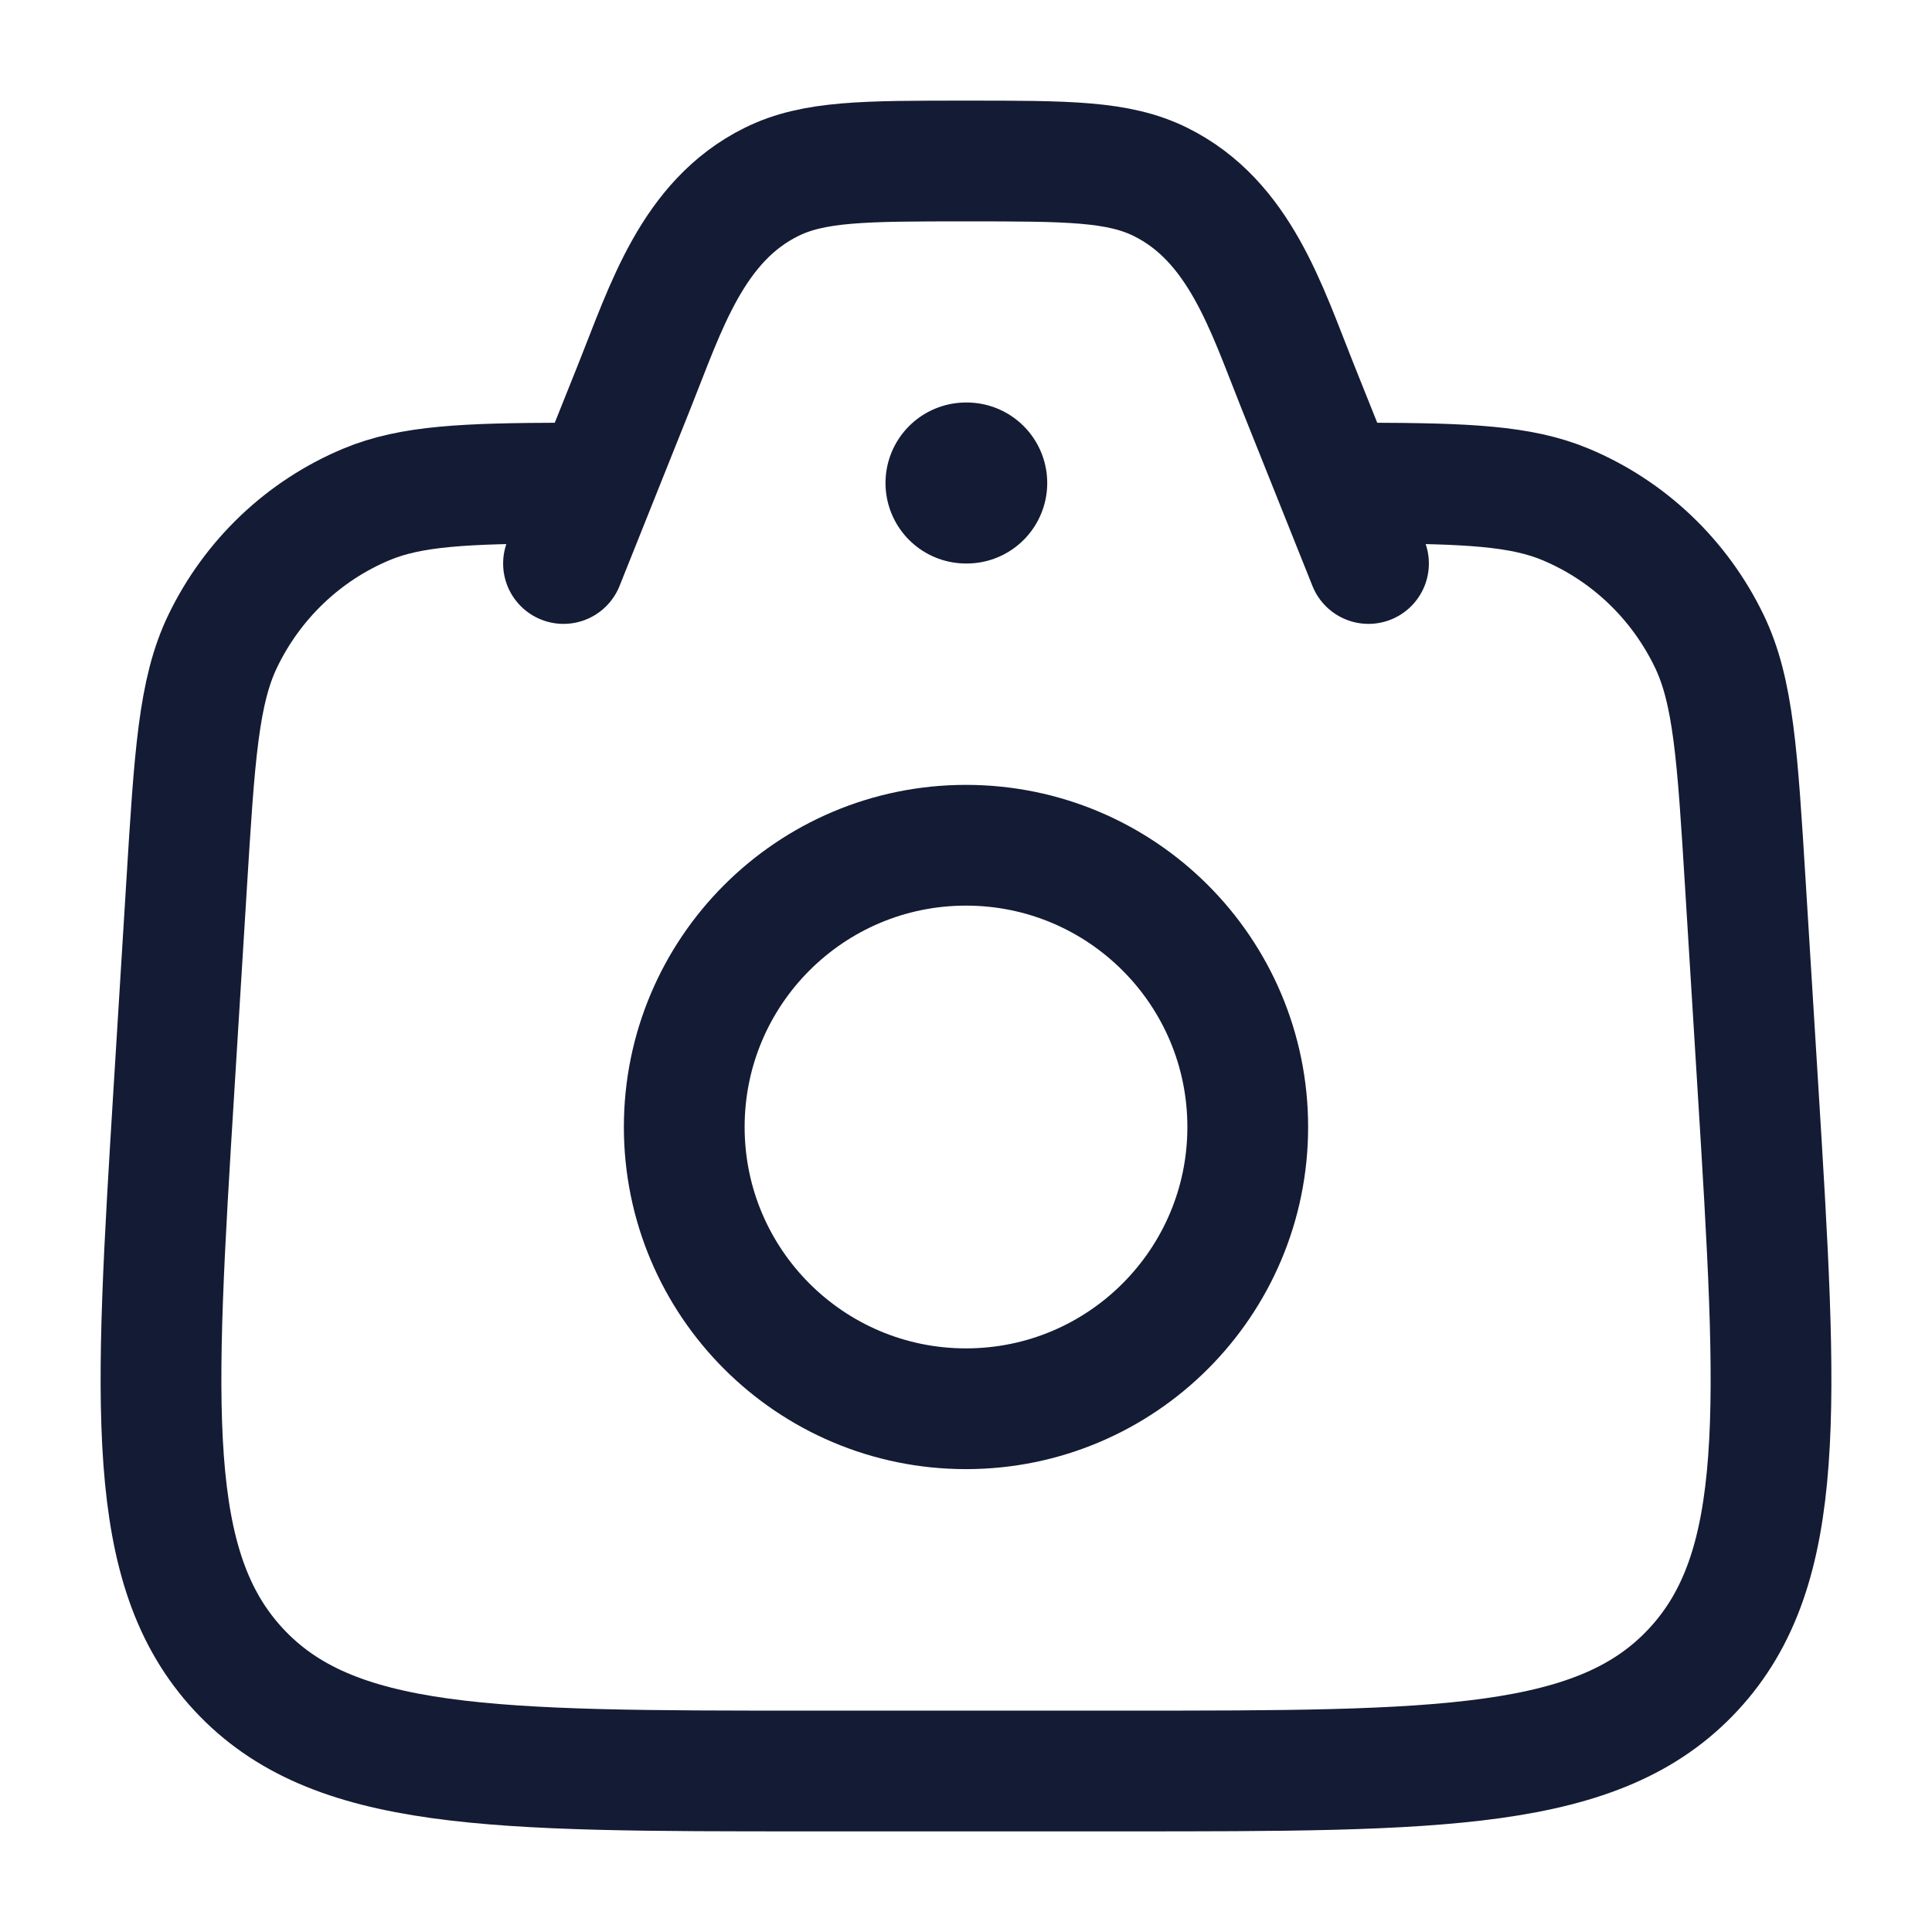
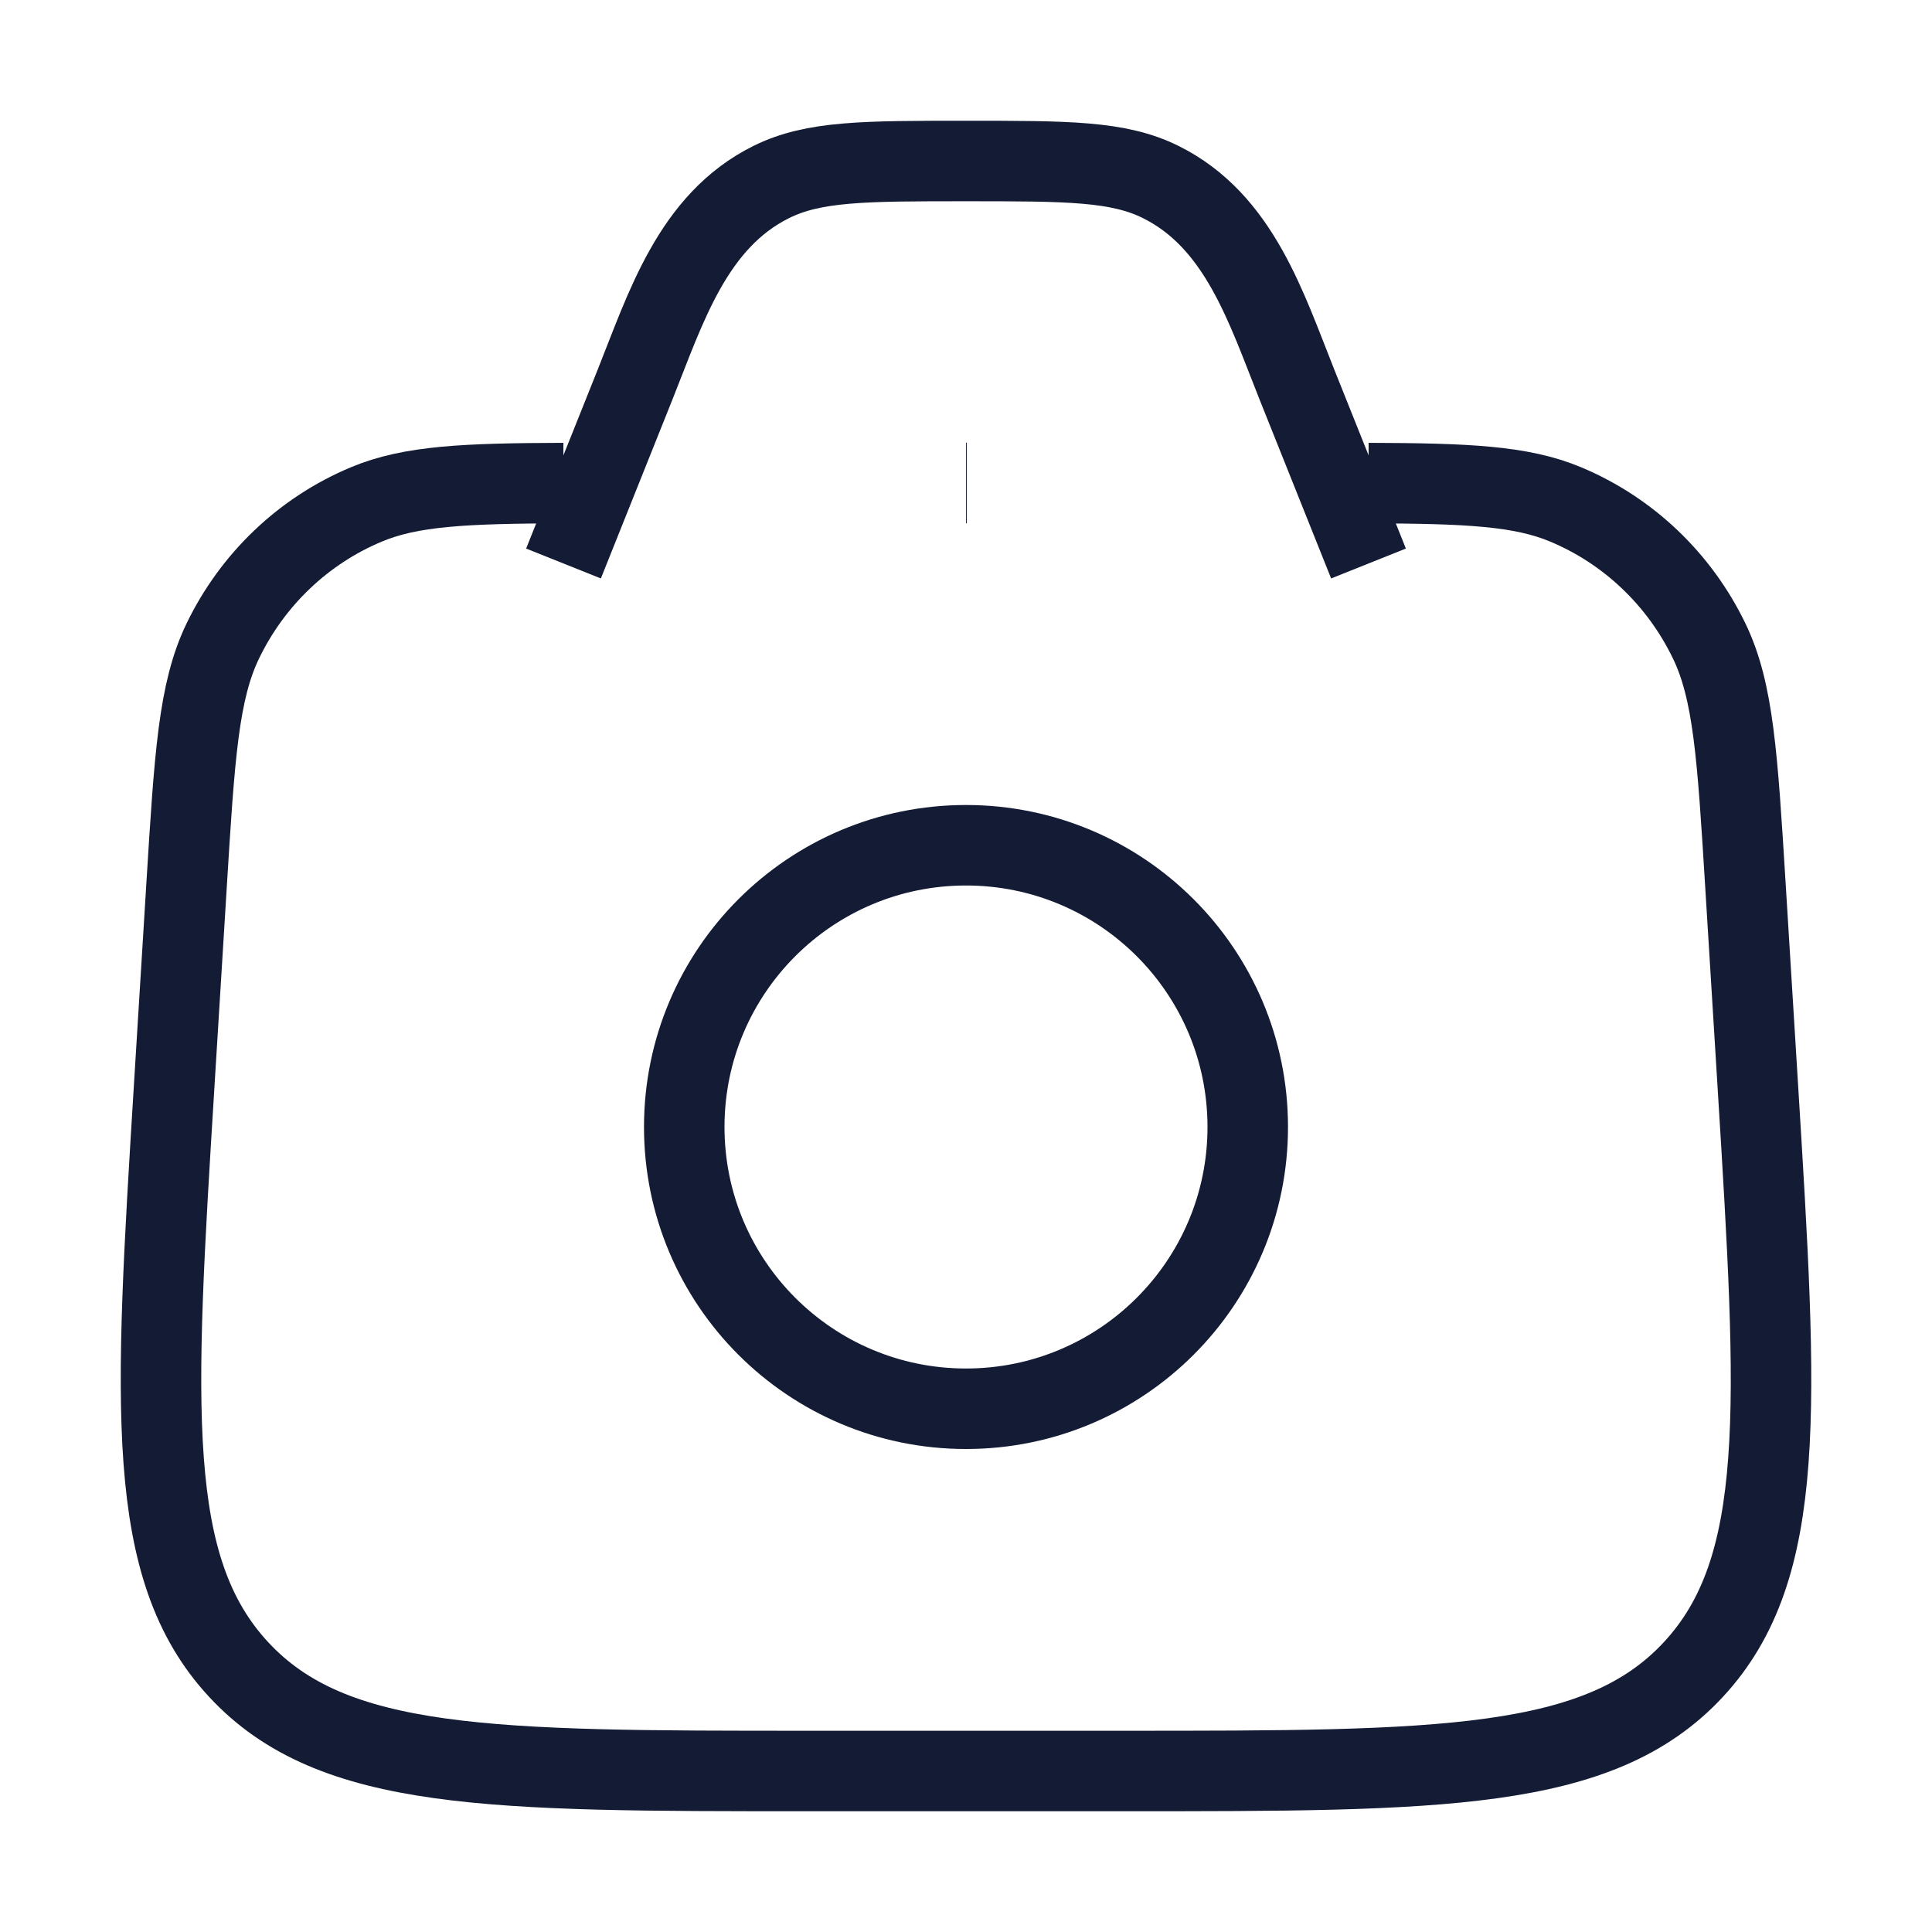
<svg xmlns="http://www.w3.org/2000/svg" width="24" height="24" viewBox="0 0 24 24" fill="none">
-   <path d="M7 6.001C5.779 6.005 5.104 6.034 4.549 6.267C3.771 6.593 3.138 7.196 2.768 7.962C2.466 8.587 2.417 9.388 2.318 10.991L2.163 13.501C1.917 17.486 1.795 19.478 2.964 20.739C4.133 22 6.103 22 10.042 22H13.958C17.898 22 19.867 22 21.036 20.739C22.206 19.478 22.083 17.486 21.837 13.501L21.682 10.991C21.583 9.388 21.534 8.587 21.232 7.962C20.862 7.196 20.229 6.593 19.451 6.267C18.896 6.034 18.221 6.005 17 6.001" stroke="#141B34" stroke-width="1.5" stroke-linecap="round" />
-   <path d="M17 7L16.114 4.785C15.732 3.83 15.399 2.746 14.417 2.26C13.892 2 13.262 2 12 2C10.738 2 10.108 2 9.583 2.26C8.601 2.746 8.268 3.83 7.886 4.785L7 7" stroke="#141B34" stroke-width="1.5" stroke-linecap="round" stroke-linejoin="round" />
-   <path d="M15.5 14C15.5 15.933 13.933 17.5 12 17.5C10.067 17.5 8.5 15.933 8.5 14C8.5 12.067 10.067 10.5 12 10.5C13.933 10.5 15.5 12.067 15.5 14Z" stroke="#141B34" stroke-width="1.5" />
-   <path d="M12 6H12.009" stroke="#141B34" stroke-width="2" stroke-linecap="round" stroke-linejoin="round" />
+   <path d="M7 6.001C5.779 6.005 5.104 6.034 4.549 6.267C3.771 6.593 3.138 7.196 2.768 7.962C2.466 8.587 2.417 9.388 2.318 10.991L2.163 13.501C1.917 17.486 1.795 19.478 2.964 20.739C4.133 22 6.103 22 10.042 22H13.958C17.898 22 19.867 22 21.036 20.739C22.206 19.478 22.083 17.486 21.837 13.501L21.682 10.991C21.583 9.388 21.534 8.587 21.232 7.962C20.862 7.196 20.229 6.593 19.451 6.267C18.896 6.034 18.221 6.005 17 6.001" stroke="#141B34" strokeWidth="1.5" strokeLinecap="round" />
+   <path d="M17 7L16.114 4.785C15.732 3.83 15.399 2.746 14.417 2.26C13.892 2 13.262 2 12 2C10.738 2 10.108 2 9.583 2.26C8.601 2.746 8.268 3.83 7.886 4.785L7 7" stroke="#141B34" strokeWidth="1.5" strokeLinecap="round" strokeLinejoin="round" />
+   <path d="M15.5 14C15.5 15.933 13.933 17.5 12 17.5C10.067 17.5 8.5 15.933 8.5 14C8.5 12.067 10.067 10.5 12 10.5C13.933 10.5 15.5 12.067 15.5 14Z" stroke="#141B34" strokeWidth="1.5" />
+   <path d="M12 6H12.009" stroke="#141B34" strokeWidth="2" strokeLinecap="round" strokeLinejoin="round" />
</svg>
